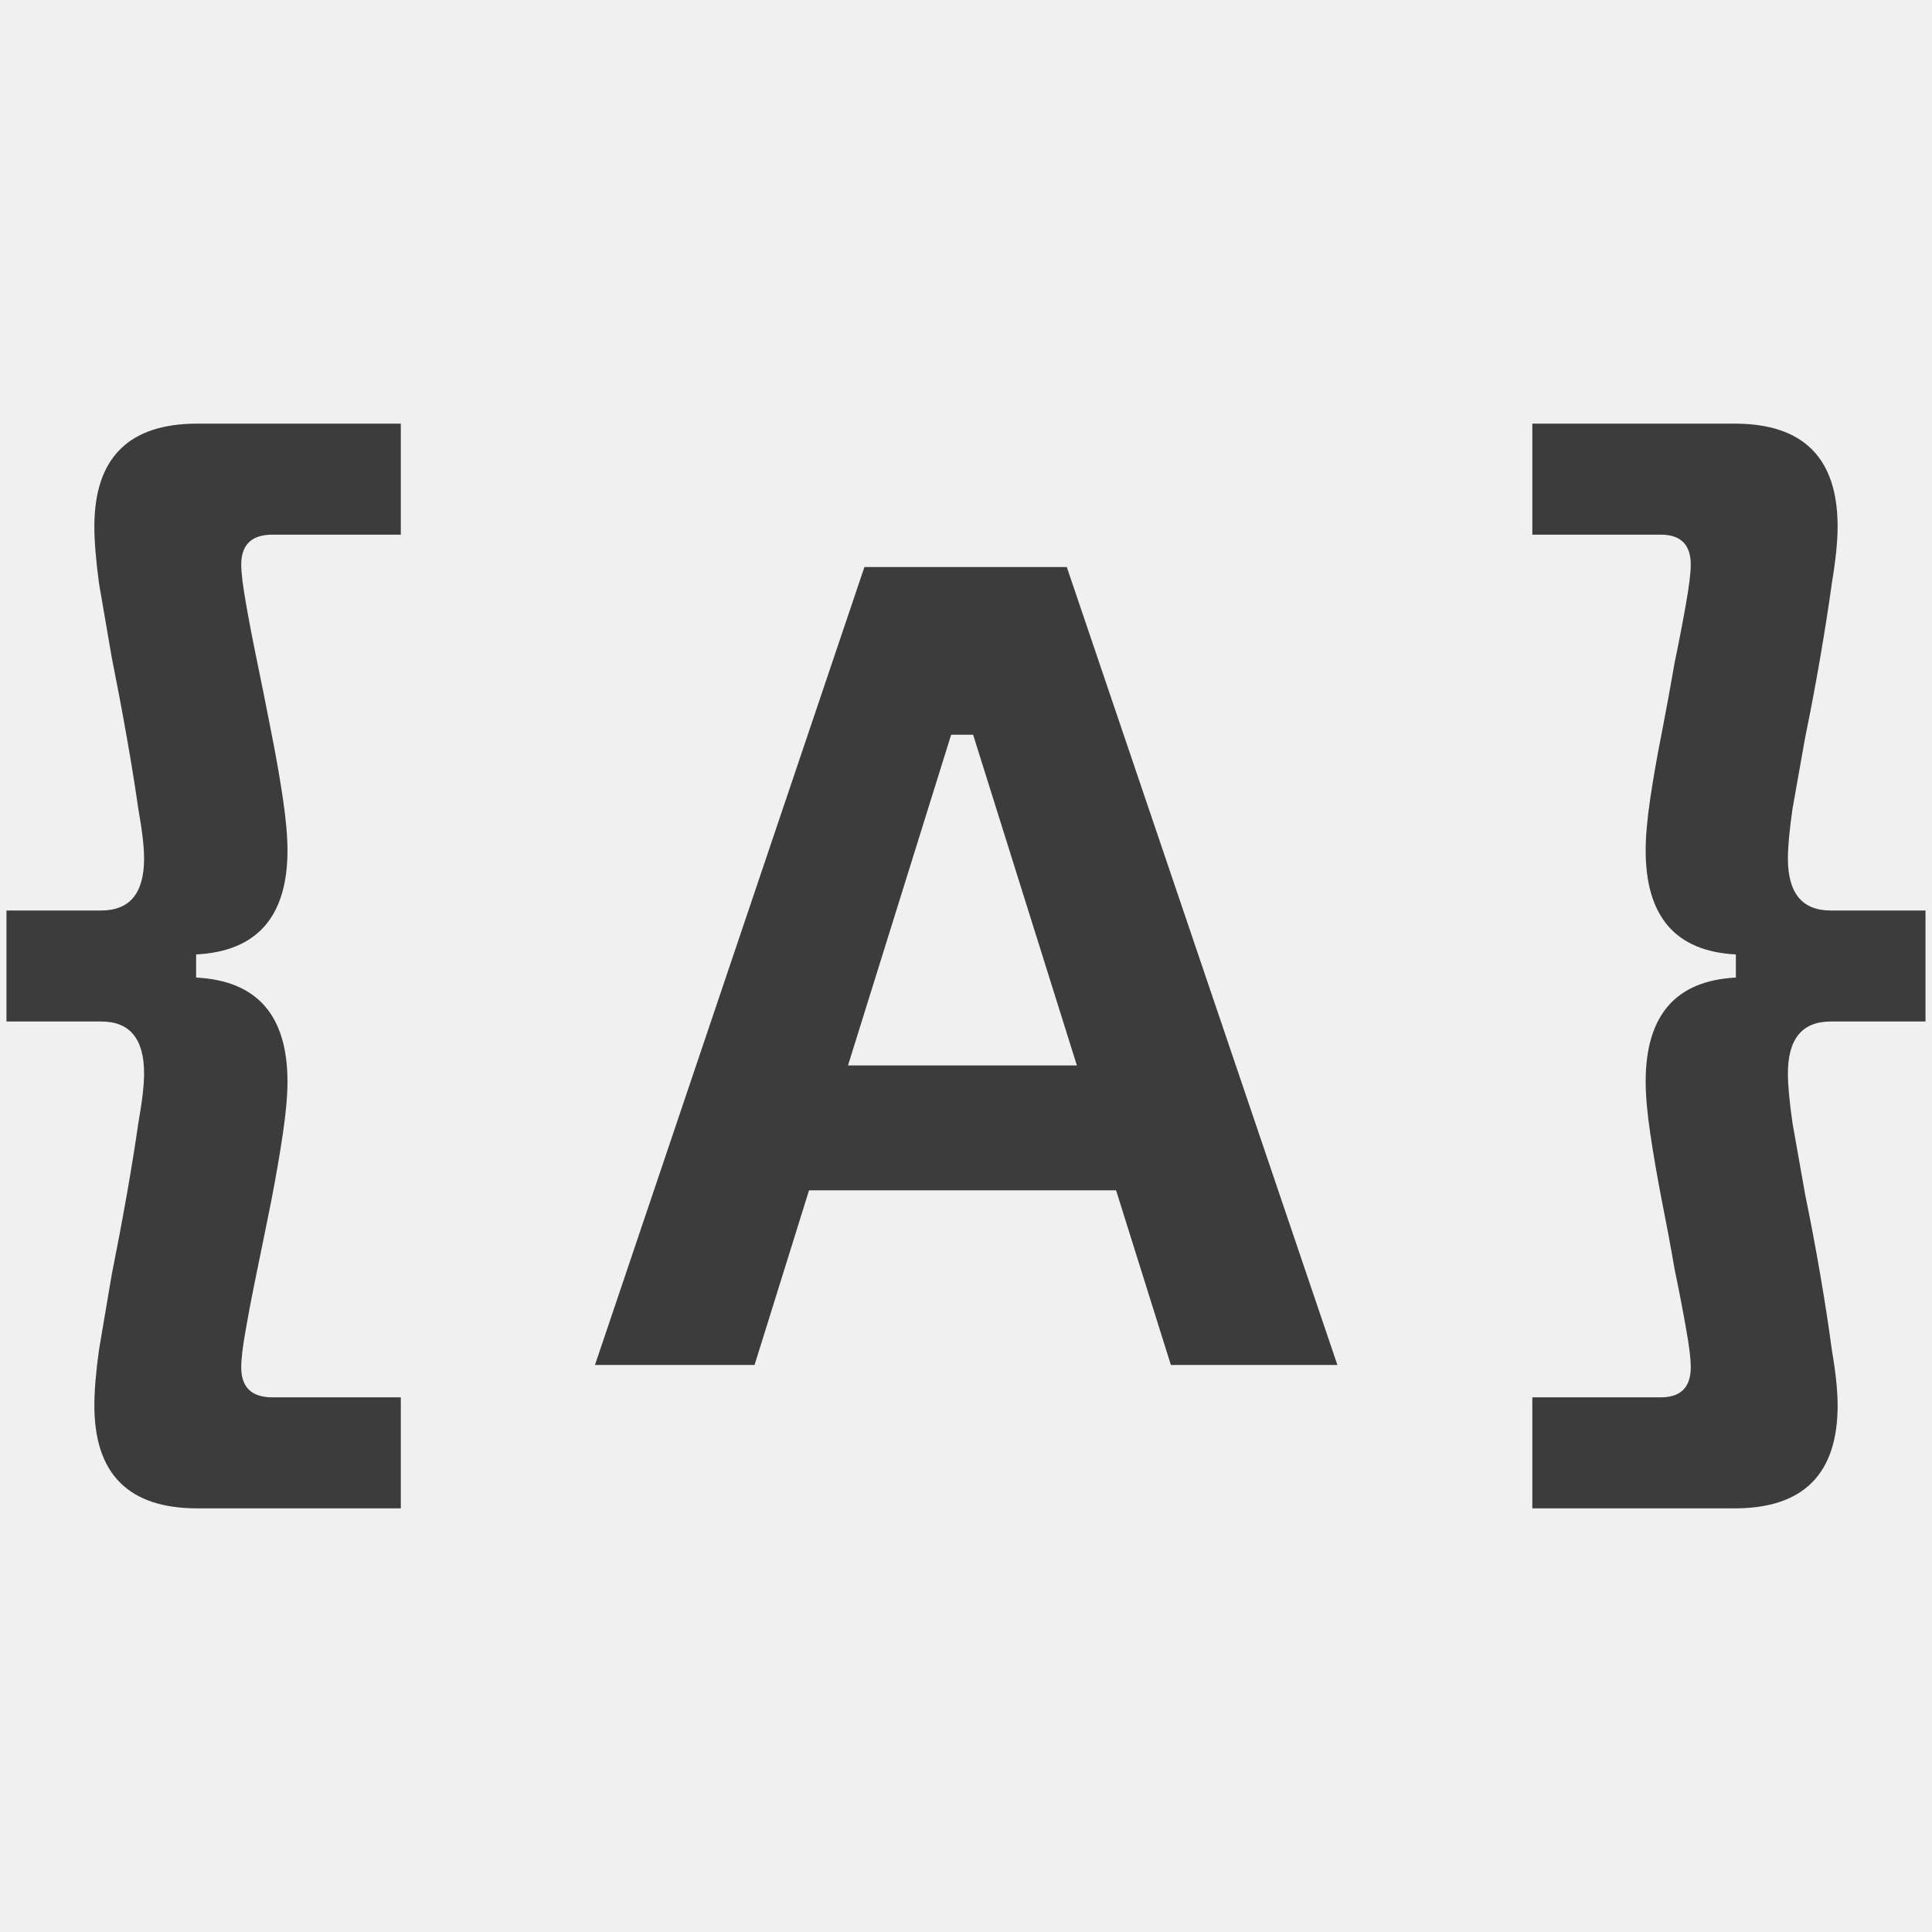
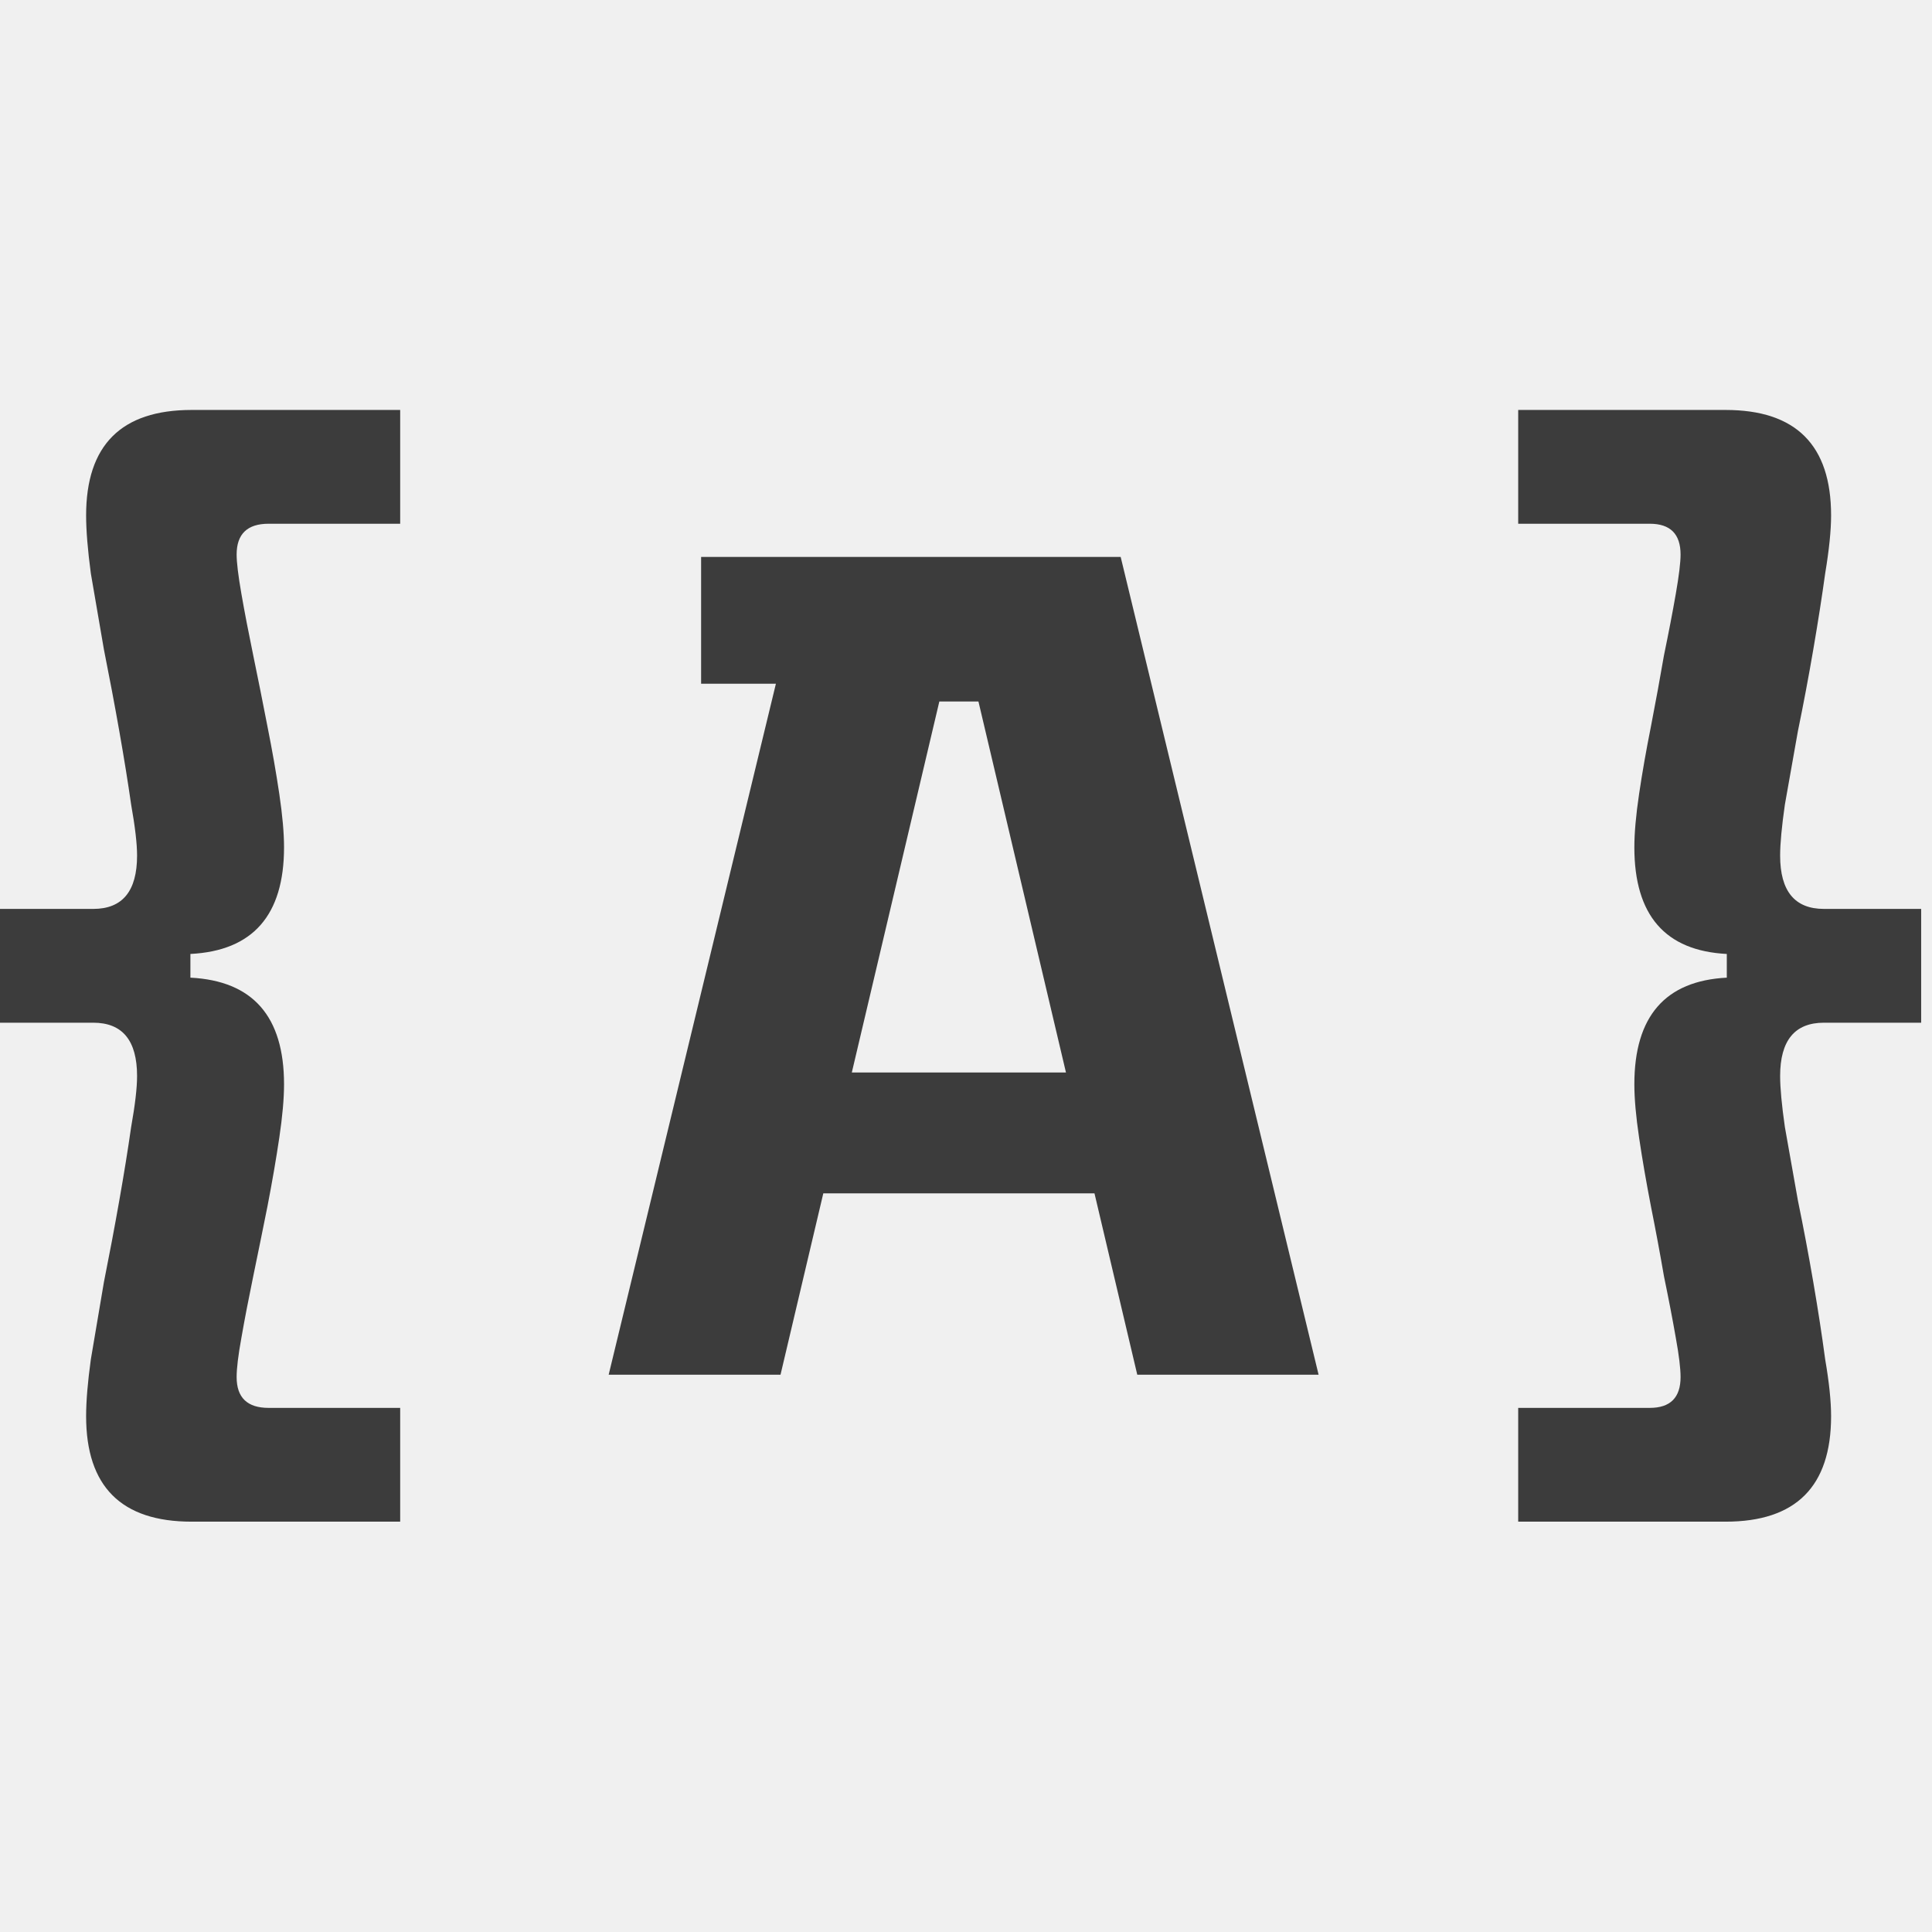
<svg xmlns="http://www.w3.org/2000/svg" width="260" height="260" viewBox="0 0 260 260" fill="none">
-   <g clip-path="url(#clip0_1116_333)">
-     <path d="M26.549 202.988C17.316 202.988 12.699 198.371 12.699 189.137C12.699 187.166 12.906 184.676 13.321 181.667C13.84 178.555 14.411 175.183 15.033 171.552C15.759 167.92 16.434 164.341 17.056 160.814C17.679 157.286 18.197 154.07 18.612 151.165C19.131 148.26 19.39 146.029 19.39 144.473C19.39 139.804 17.471 137.47 13.632 137.47H0.871V122.53H13.632C17.471 122.53 19.39 120.195 19.39 115.527C19.39 113.97 19.131 111.74 18.612 108.835C18.197 105.93 17.679 102.714 17.056 99.186C16.434 95.659 15.759 92.079 15.033 88.448C14.411 84.817 13.84 81.497 13.321 78.488C12.906 75.376 12.699 72.834 12.699 70.862C12.699 61.629 17.316 57.012 26.549 57.012H53.939V71.952H36.665C33.864 71.952 32.463 73.3 32.463 75.998C32.463 77.035 32.67 78.747 33.086 81.134C33.501 83.52 34.019 86.217 34.642 89.226C35.264 92.235 35.887 95.347 36.509 98.564C37.132 101.676 37.651 104.633 38.066 107.434C38.48 110.235 38.688 112.57 38.688 114.437C38.688 123.36 34.59 128.029 26.394 128.444V131.556C34.59 131.971 38.688 136.64 38.688 145.562C38.688 147.43 38.48 149.764 38.066 152.565C37.651 155.367 37.132 158.375 36.509 161.592C35.887 164.704 35.264 167.765 34.642 170.774C34.019 173.782 33.501 176.48 33.086 178.866C32.67 181.149 32.463 182.86 32.463 184.002C32.463 186.699 33.864 188.048 36.665 188.048H53.939V202.988H26.549Z" fill="#3C3C3C" />
-     <path d="M80.069 183.69L116.33 76.309H143.564L179.98 183.69H157.57L130.958 98.875H128.002L101.545 183.69H80.069ZM99.678 160.191L100.145 143.384H158.037L158.504 160.191H99.678Z" fill="#3C3C3C" />
-     <path d="M233.449 57.012C242.683 57.012 247.3 61.629 247.3 70.862C247.3 72.834 247.04 75.376 246.522 78.488C246.107 81.497 245.588 84.817 244.965 88.448C244.343 92.079 243.668 95.659 242.942 99.186C242.32 102.714 241.749 105.93 241.23 108.835C240.815 111.74 240.608 113.97 240.608 115.527C240.608 120.195 242.527 122.53 246.366 122.53H259.127V137.47H246.366C242.527 137.47 240.608 139.804 240.608 144.473C240.608 146.029 240.815 148.26 241.23 151.165C241.749 154.07 242.32 157.286 242.942 160.814C243.668 164.341 244.343 167.92 244.965 171.552C245.588 175.183 246.107 178.555 246.522 181.667C247.04 184.676 247.3 187.166 247.3 189.137C247.3 198.371 242.683 202.988 233.449 202.988H206.215V188.048H223.489C226.186 188.048 227.535 186.699 227.535 184.002C227.535 182.86 227.328 181.149 226.913 178.866C226.498 176.48 225.979 173.782 225.356 170.774C224.838 167.765 224.267 164.704 223.645 161.592C223.022 158.375 222.503 155.367 222.088 152.565C221.673 149.764 221.466 147.43 221.466 145.562C221.466 136.64 225.512 131.971 233.605 131.556V128.444C225.512 128.029 221.466 123.36 221.466 114.437C221.466 112.57 221.673 110.235 222.088 107.434C222.503 104.633 223.022 101.676 223.645 98.564C224.267 95.347 224.838 92.235 225.356 89.226C225.979 86.217 226.498 83.52 226.913 81.134C227.328 78.747 227.535 77.035 227.535 75.998C227.535 73.3 226.186 71.952 223.489 71.952H206.215V57.012H233.449Z" fill="#3C3C3C" />
+   <g clip-path="url(#clip0_1123_530)">
+     <path d="M25.784 204.779C16.32 204.779 11.589 200.047 11.589 190.584C11.589 188.563 11.801 186.011 12.227 182.928C12.758 179.738 13.343 176.282 13.981 172.56C14.725 168.839 15.417 165.17 16.055 161.555C16.693 157.94 17.224 154.643 17.649 151.666C18.181 148.689 18.447 146.403 18.447 144.808C18.447 140.023 16.48 137.63 12.546 137.63H-0.533V122.318H12.546C16.48 122.318 18.447 119.926 18.447 115.141C18.447 113.546 18.181 111.26 17.649 108.283C17.224 105.305 16.693 102.009 16.055 98.394C15.417 94.778 14.725 91.11 13.981 87.388C13.343 83.667 12.758 80.264 12.227 77.181C11.801 73.991 11.589 71.385 11.589 69.365C11.589 59.902 16.32 55.17 25.784 55.17H53.855V70.482H36.151C33.28 70.482 31.845 71.864 31.845 74.629C31.845 75.692 32.057 77.446 32.483 79.892C32.908 82.338 33.44 85.102 34.078 88.186C34.716 91.27 35.354 94.46 35.992 97.756C36.63 100.946 37.161 103.976 37.587 106.847C38.012 109.718 38.225 112.111 38.225 114.025C38.225 123.169 34.025 127.954 25.624 128.379V131.569C34.025 131.995 38.225 136.78 38.225 145.924C38.225 147.838 38.012 150.231 37.587 153.102C37.161 155.972 36.63 159.056 35.992 162.352C35.354 165.542 34.716 168.679 34.078 171.763C33.44 174.846 32.908 177.611 32.483 180.057C32.057 182.396 31.845 184.15 31.845 185.32C31.845 188.085 33.28 189.467 36.151 189.467H53.855V204.779H25.784Z" fill="#3C3C3C" />
+     <path d="M81.912 185.001L108.548 74.948H150.815L177.451 185.001H153.048L131.675 94.406H126.411L105.039 185.001H81.912ZM102.008 160.598L102.327 144.329H154.802L155.281 160.598H102.008ZM94.352 92.014V74.948H124.178V92.014H94.352Z" fill="#3C3C3C" />
+     <path d="M232.225 55.17C241.689 55.17 246.42 59.902 246.42 69.365C246.42 71.385 246.155 73.991 245.623 77.181C245.198 80.264 244.666 83.667 244.028 87.388C243.39 91.11 242.699 94.778 241.954 98.394C241.316 102.009 240.732 105.305 240.2 108.283C239.775 111.26 239.562 113.546 239.562 115.141C239.562 119.926 241.529 122.318 245.463 122.318H258.542V137.63H245.463C241.529 137.63 239.562 140.023 239.562 144.808C239.562 146.403 239.775 148.689 240.2 151.666C240.732 154.643 241.316 157.94 241.954 161.555C242.699 165.17 243.39 168.839 244.028 172.56C244.666 176.282 245.198 179.738 245.623 182.928C246.155 186.011 246.42 188.563 246.42 190.584C246.42 200.047 241.689 204.779 232.225 204.779H204.313V189.467H222.017C224.782 189.467 226.164 188.085 226.164 185.32C226.164 184.15 225.952 182.396 225.526 180.057C225.101 177.611 224.569 174.846 223.931 171.763C223.4 168.679 222.815 165.542 222.177 162.352C221.539 159.056 221.007 155.972 220.582 153.102C220.156 150.231 219.944 147.838 219.944 145.924C219.944 136.78 224.091 131.995 232.385 131.569V128.379C224.091 127.954 219.944 123.169 219.944 114.025C219.944 112.111 220.156 109.718 220.582 106.847C221.007 103.976 221.539 100.946 222.177 97.756C222.815 94.46 223.4 91.27 223.931 88.186C224.569 85.102 225.101 82.338 225.526 79.892C225.952 77.446 226.164 75.692 226.164 74.629C226.164 71.864 224.782 70.482 222.017 70.482H204.313V55.17H232.225Z" fill="#3C3C3C" />
  </g>
  <defs>
-     <clipPath id="clip0_1116_333">
+     <clipPath id="clip0_1123_530">
      <rect width="260" height="260" fill="white" />
    </clipPath>
  </defs>
</svg>
